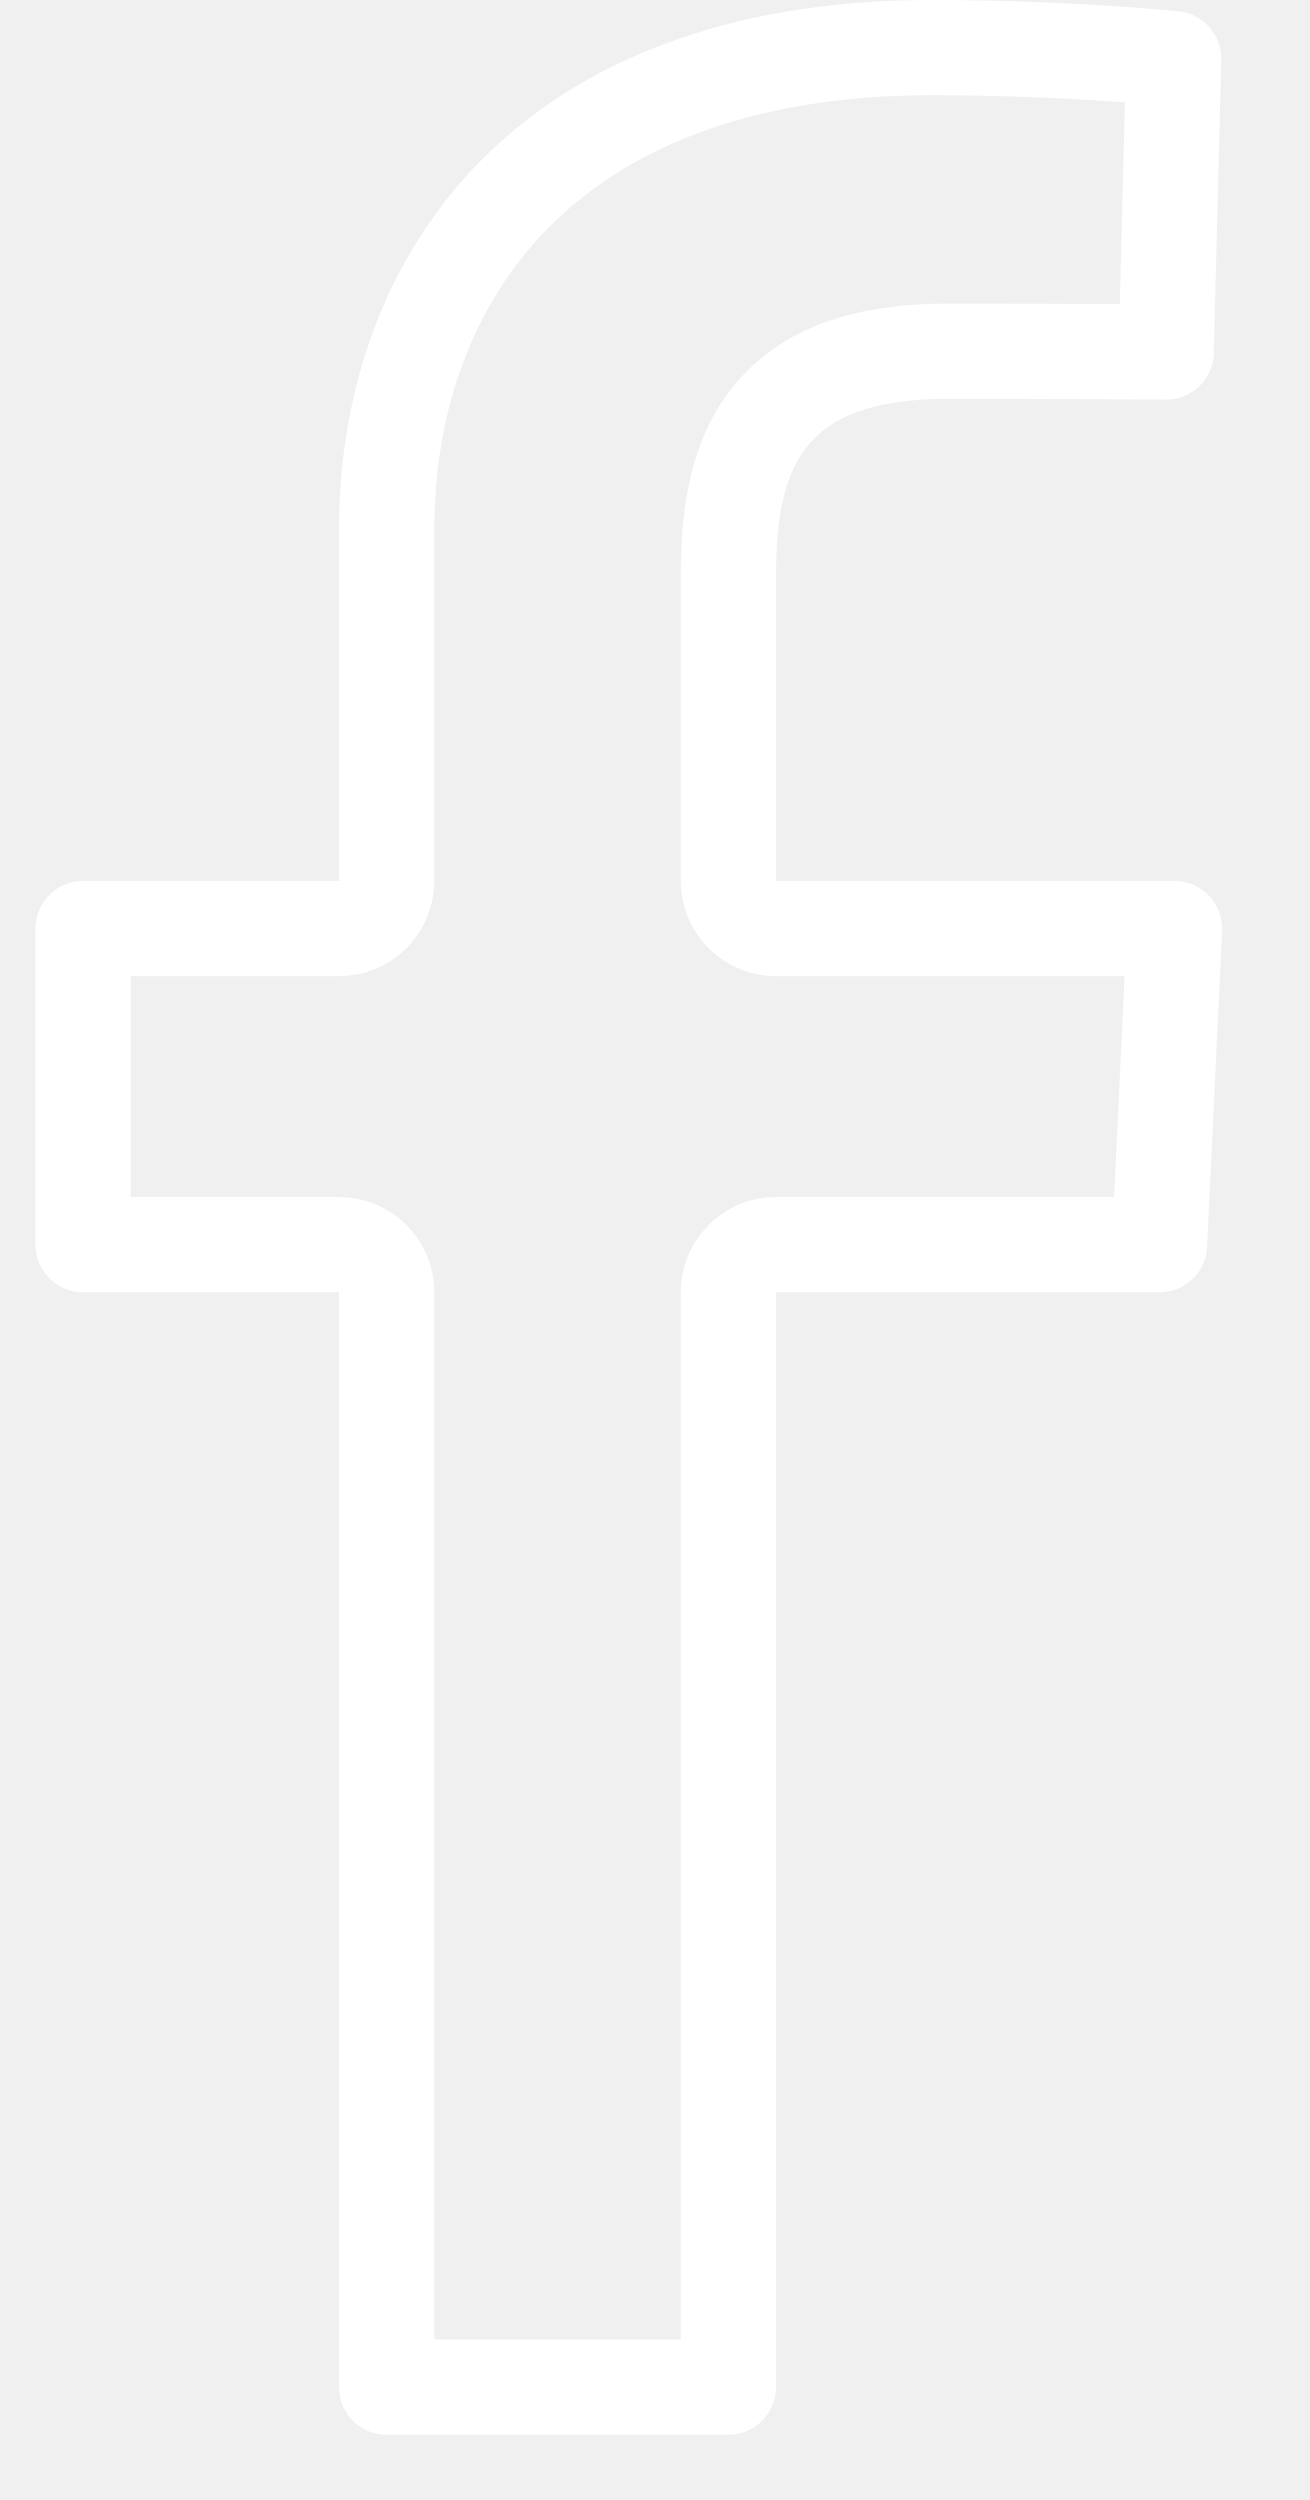
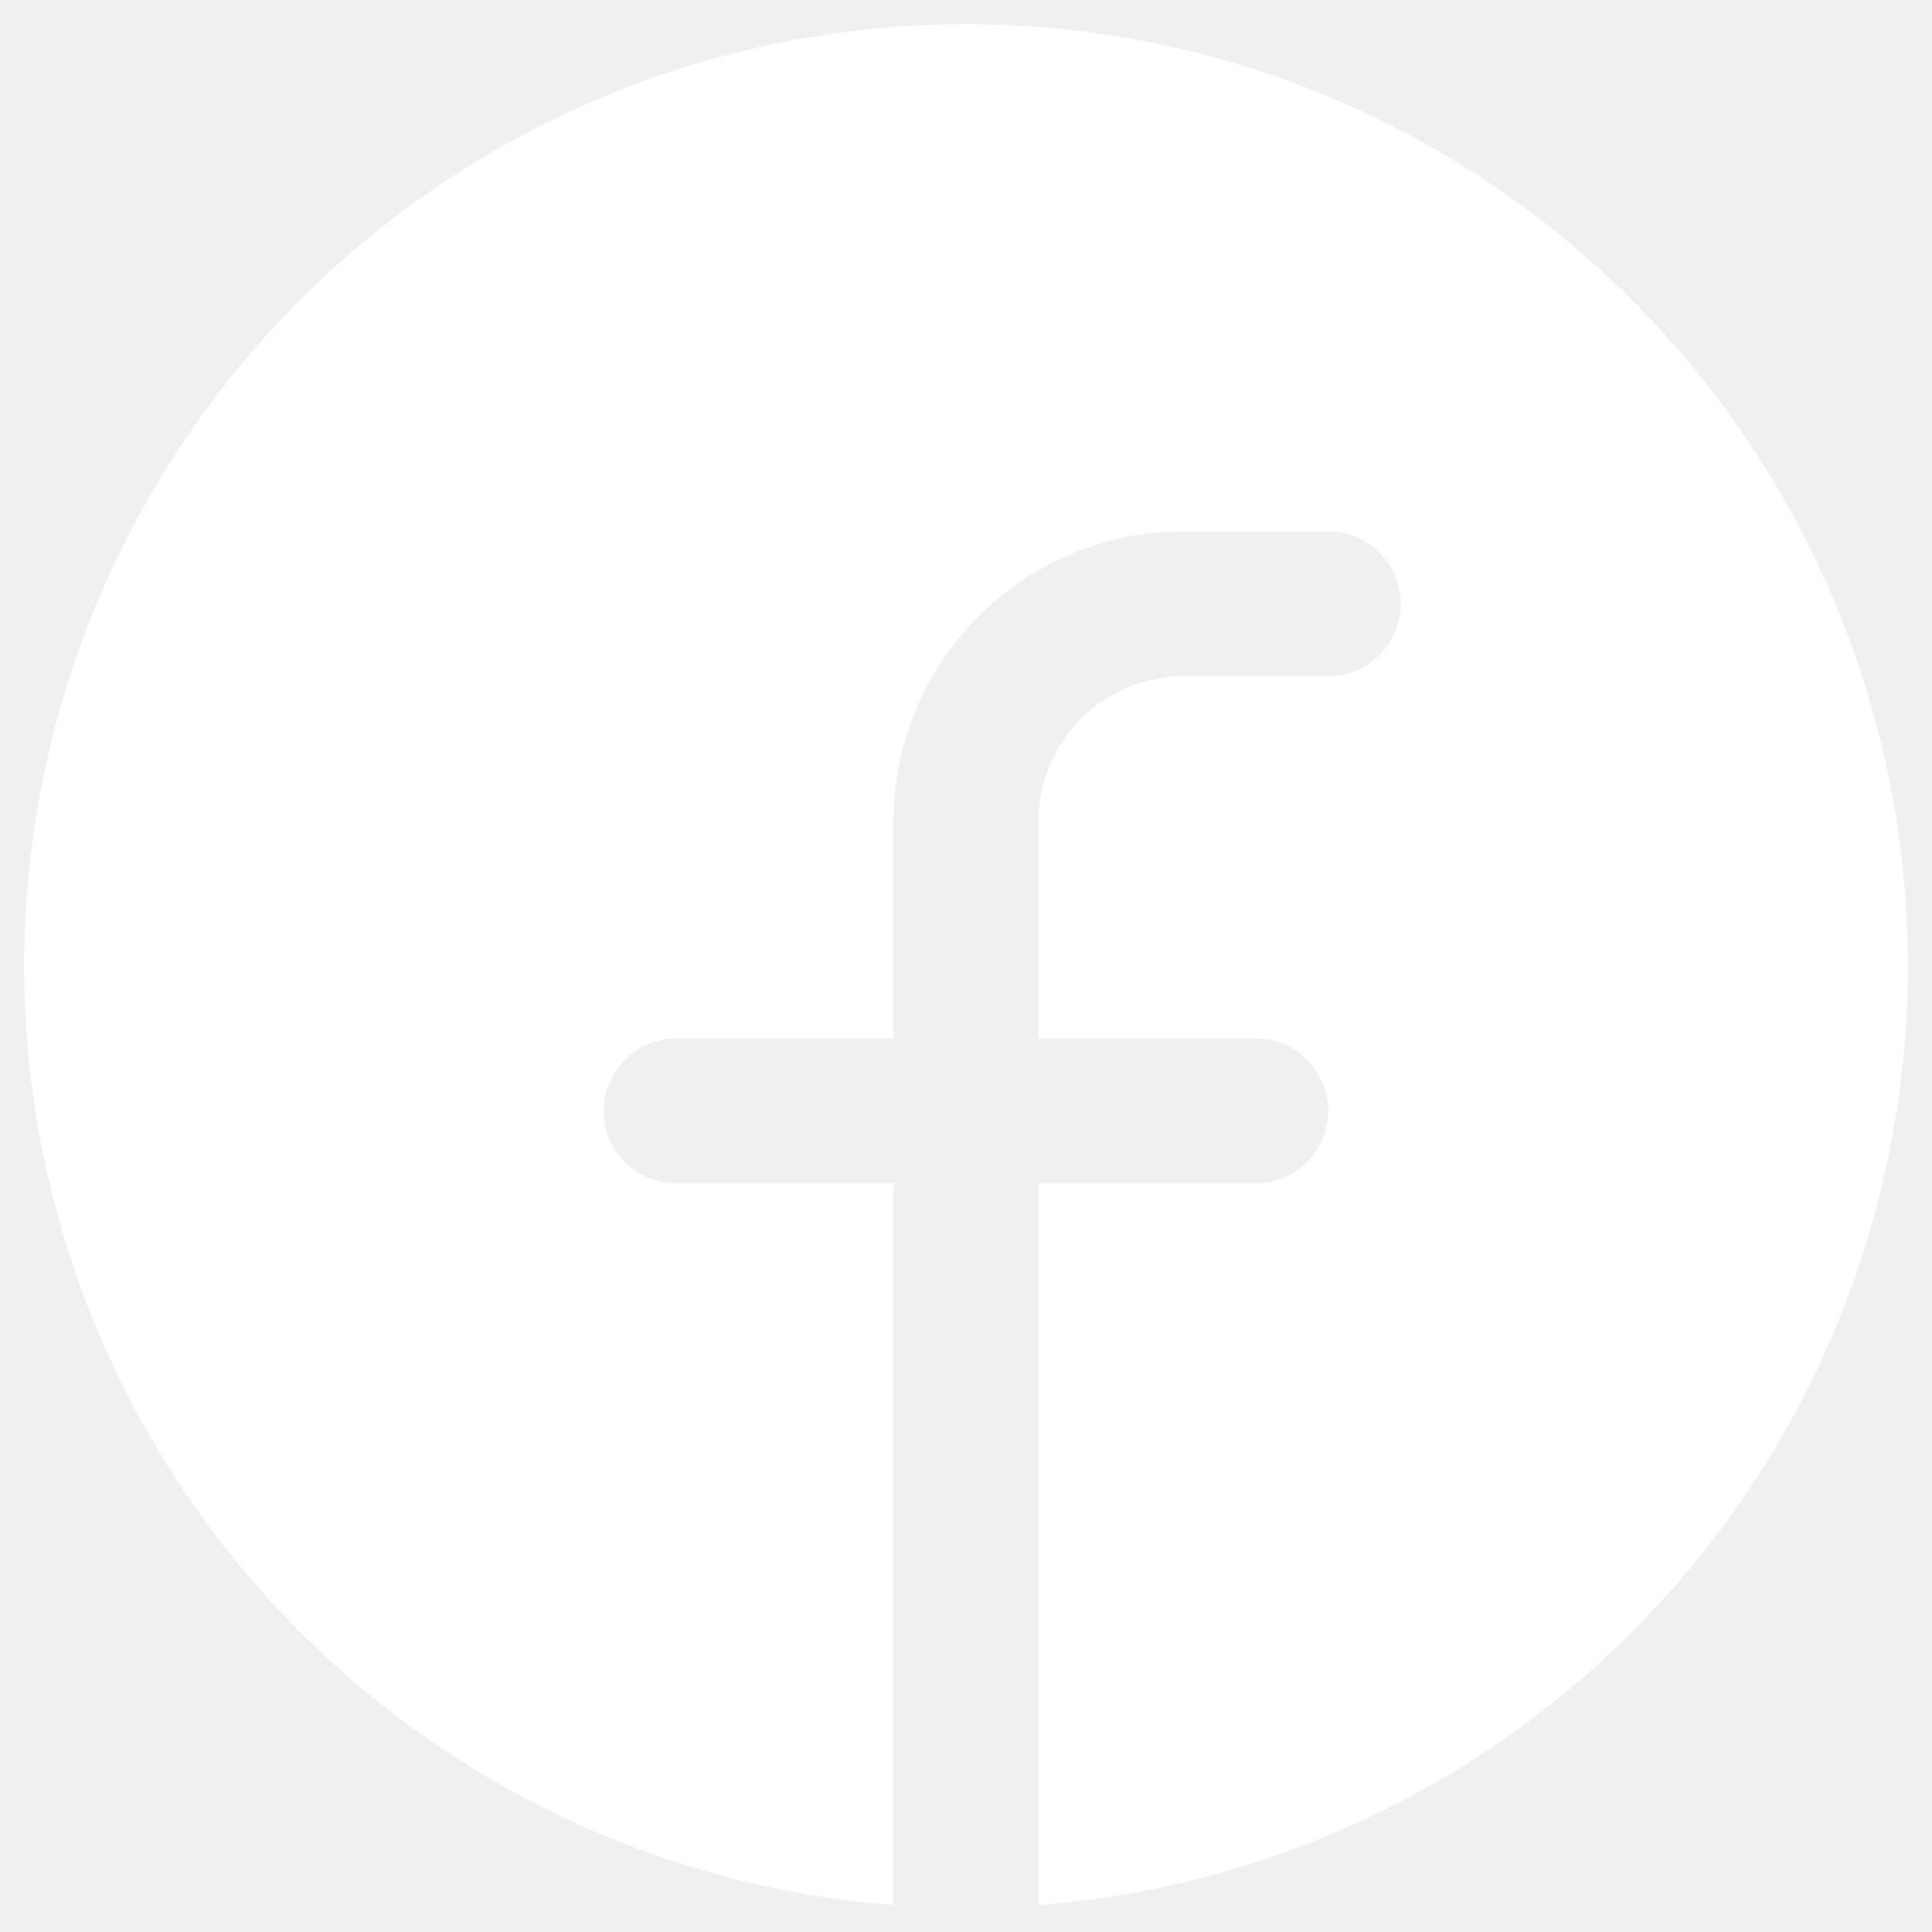
- <svg xmlns="http://www.w3.org/2000/svg" width="11" height="21" viewBox="0 0 11 21" fill="none">
-   <path d="M9.859 0.493L9.796 2.957C9.713 2.957 9.618 2.956 9.515 2.955C9.105 2.953 8.55 2.95 7.97 2.95C7.297 2.95 6.78 3.104 6.461 3.509C6.162 3.889 6.118 4.399 6.118 4.877V7.4C6.118 7.621 6.298 7.8 6.518 7.8H9.866L9.74 10.455H6.518C6.298 10.455 6.118 10.634 6.118 10.855V20.052H3.248V10.855C3.248 10.634 3.068 10.455 2.848 10.455H0.698V7.8H2.848C3.068 7.8 3.248 7.621 3.248 7.4V4.449C3.248 3.374 3.596 2.37 4.319 1.635C5.04 0.904 6.173 0.4 7.824 0.4C8.514 0.4 9.115 0.433 9.542 0.466C9.662 0.475 9.768 0.484 9.859 0.493Z" stroke="white" stroke-width="0.8" stroke-linejoin="round" />
+ <svg xmlns="http://www.w3.org/2000/svg" width="20" height="20" viewBox="0 0 20 20" fill="none">
+   <path d="M10 0.25C7.479 0.25 5.056 1.226 3.24 2.974C1.423 4.722 0.354 7.106 0.257 9.625C0.16 12.144 1.043 14.603 2.719 16.485C4.396 18.368 6.737 19.527 9.25 19.721V12.25H7C6.801 12.25 6.61 12.171 6.47 12.03C6.329 11.89 6.25 11.699 6.25 11.5C6.25 11.301 6.329 11.11 6.47 10.97C6.61 10.829 6.801 10.75 7 10.75H9.25V8.5C9.251 7.705 9.567 6.942 10.13 6.38C10.692 5.817 11.455 5.501 12.25 5.5H13.75C13.949 5.5 14.14 5.579 14.28 5.72C14.421 5.86 14.5 6.051 14.5 6.25C14.5 6.449 14.421 6.64 14.28 6.78C14.14 6.921 13.949 7 13.75 7H12.25C11.852 7.001 11.471 7.159 11.19 7.44C10.909 7.721 10.751 8.102 10.75 8.5V10.75H13C13.199 10.75 13.39 10.829 13.53 10.97C13.671 11.11 13.75 11.301 13.75 11.5C13.75 11.699 13.671 11.89 13.53 12.03C13.39 12.171 13.199 12.25 13 12.25H10.75V19.721C13.263 19.527 15.604 18.368 17.281 16.485C18.957 14.603 19.84 12.144 19.743 9.625C19.646 7.106 18.577 4.722 16.76 2.974C14.944 1.226 12.521 0.25 10 0.25Z" fill="white" />
</svg>
